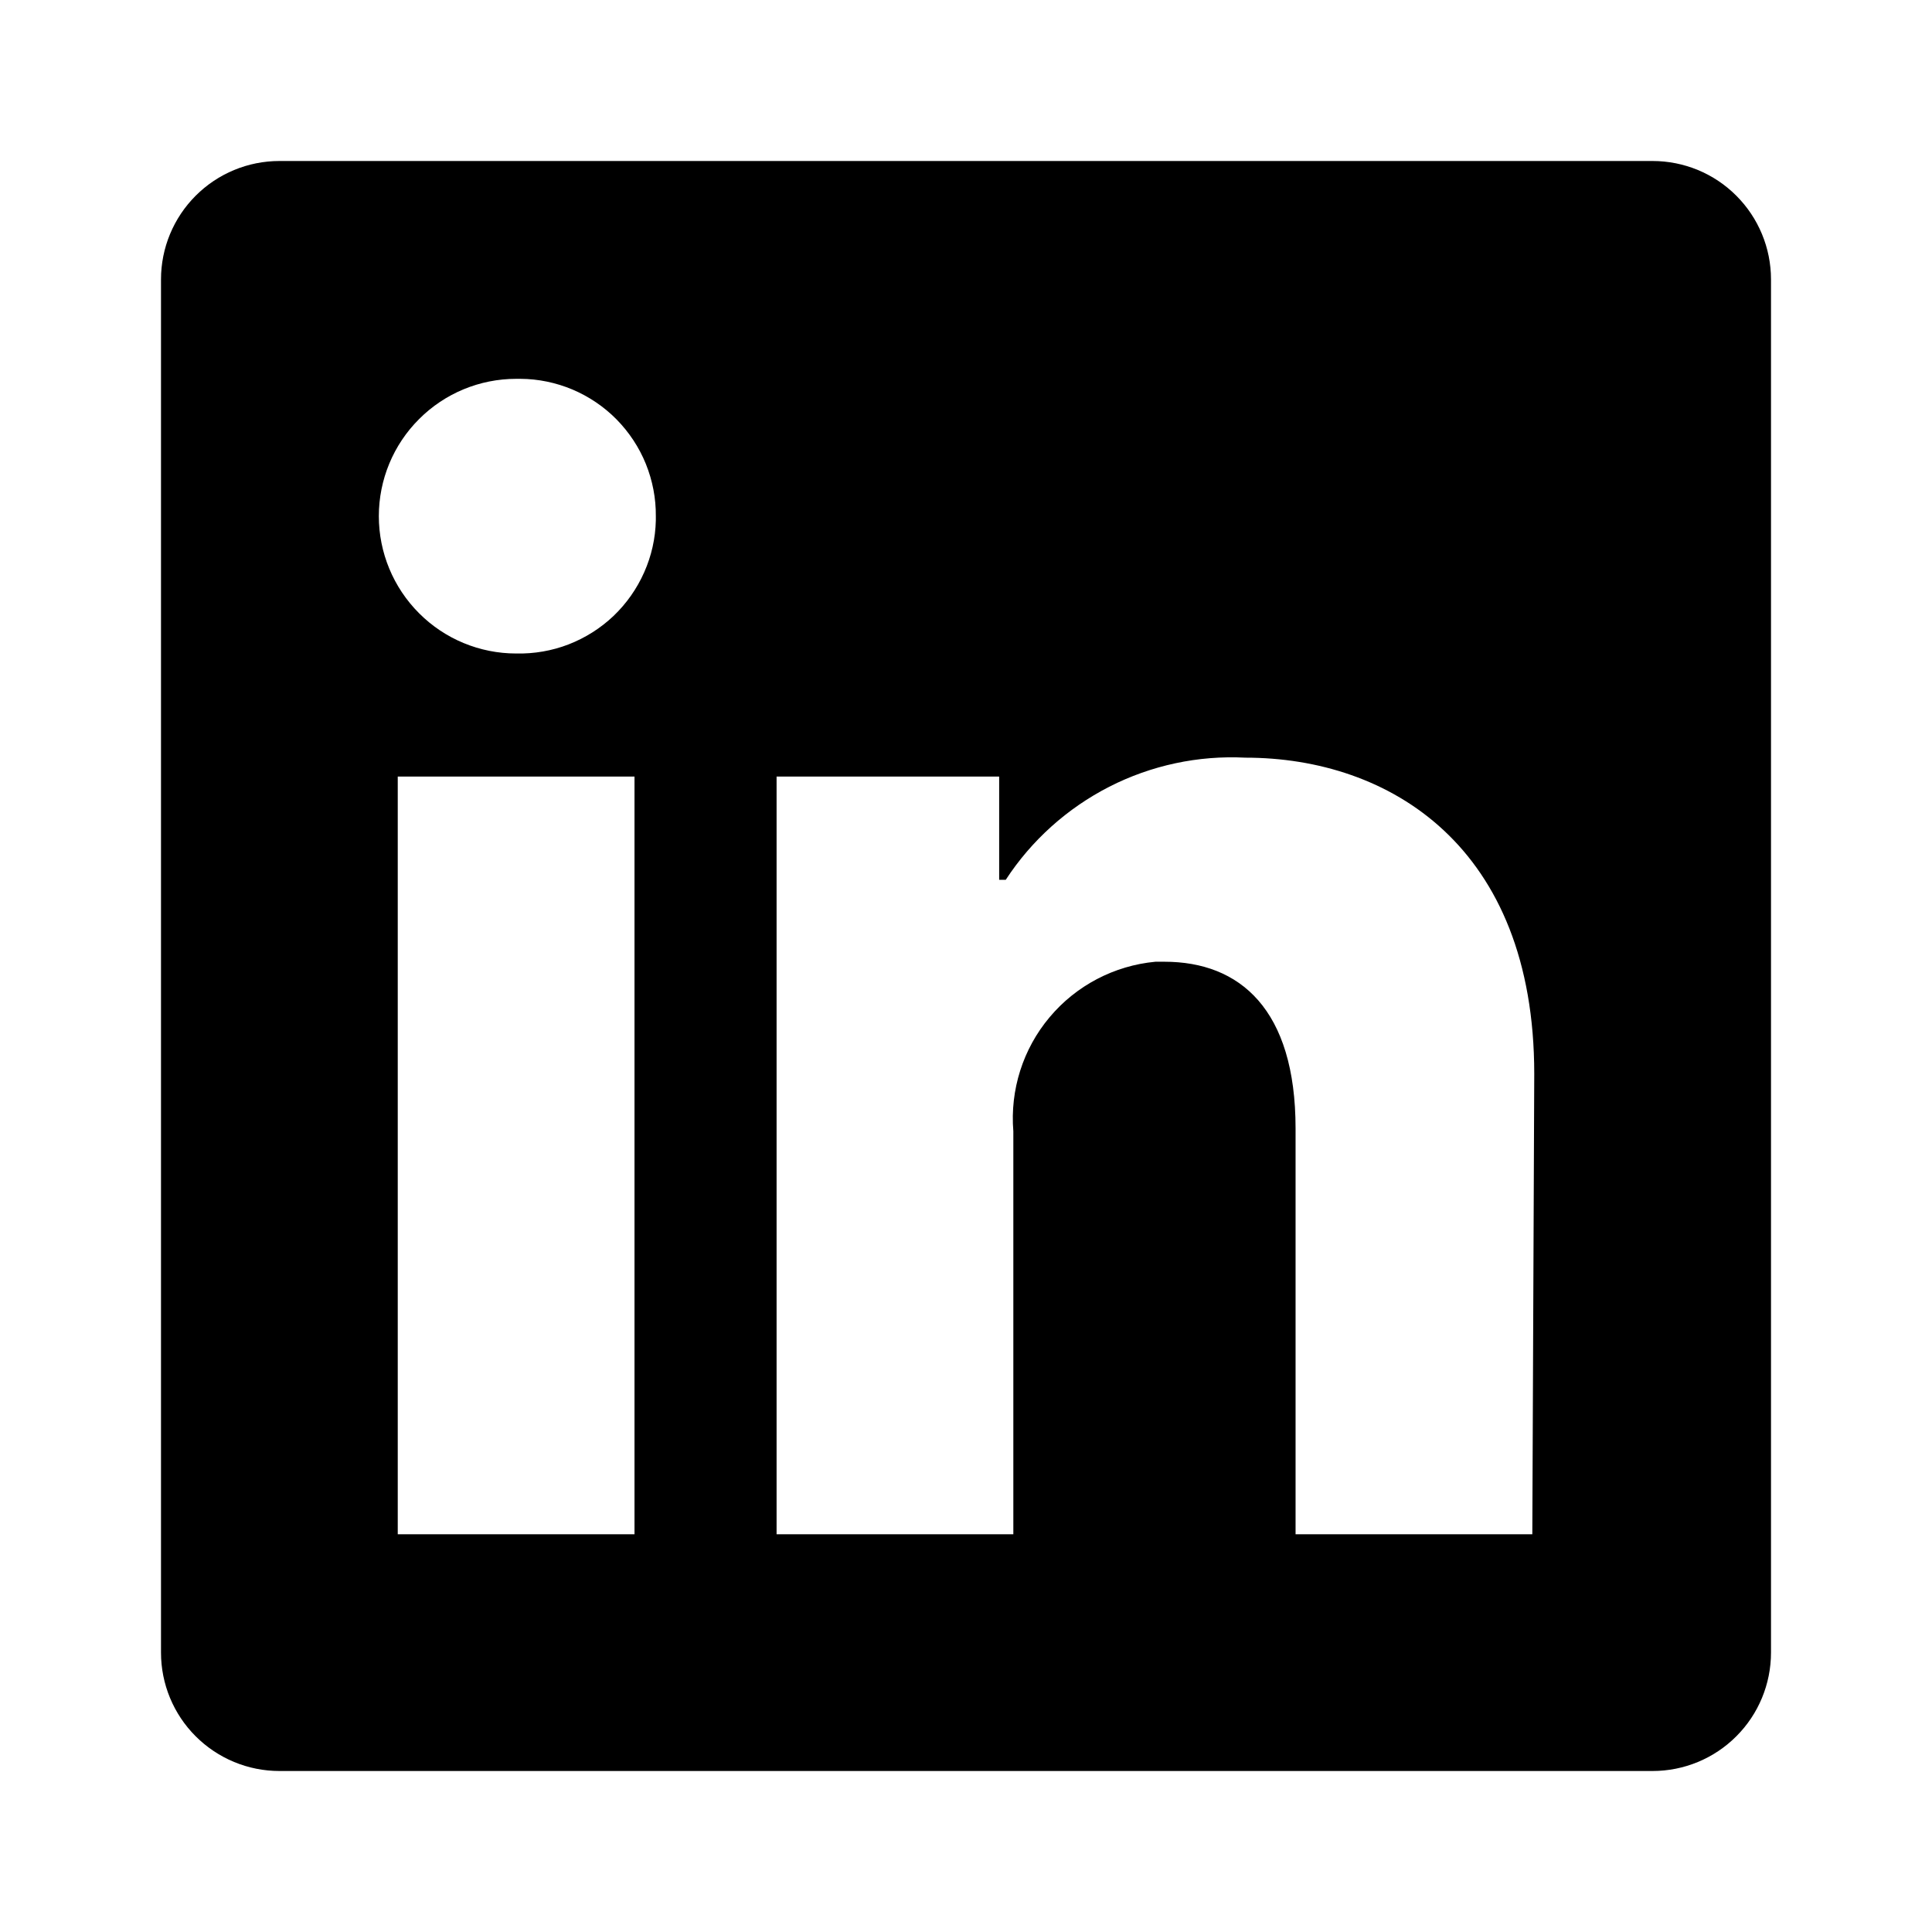
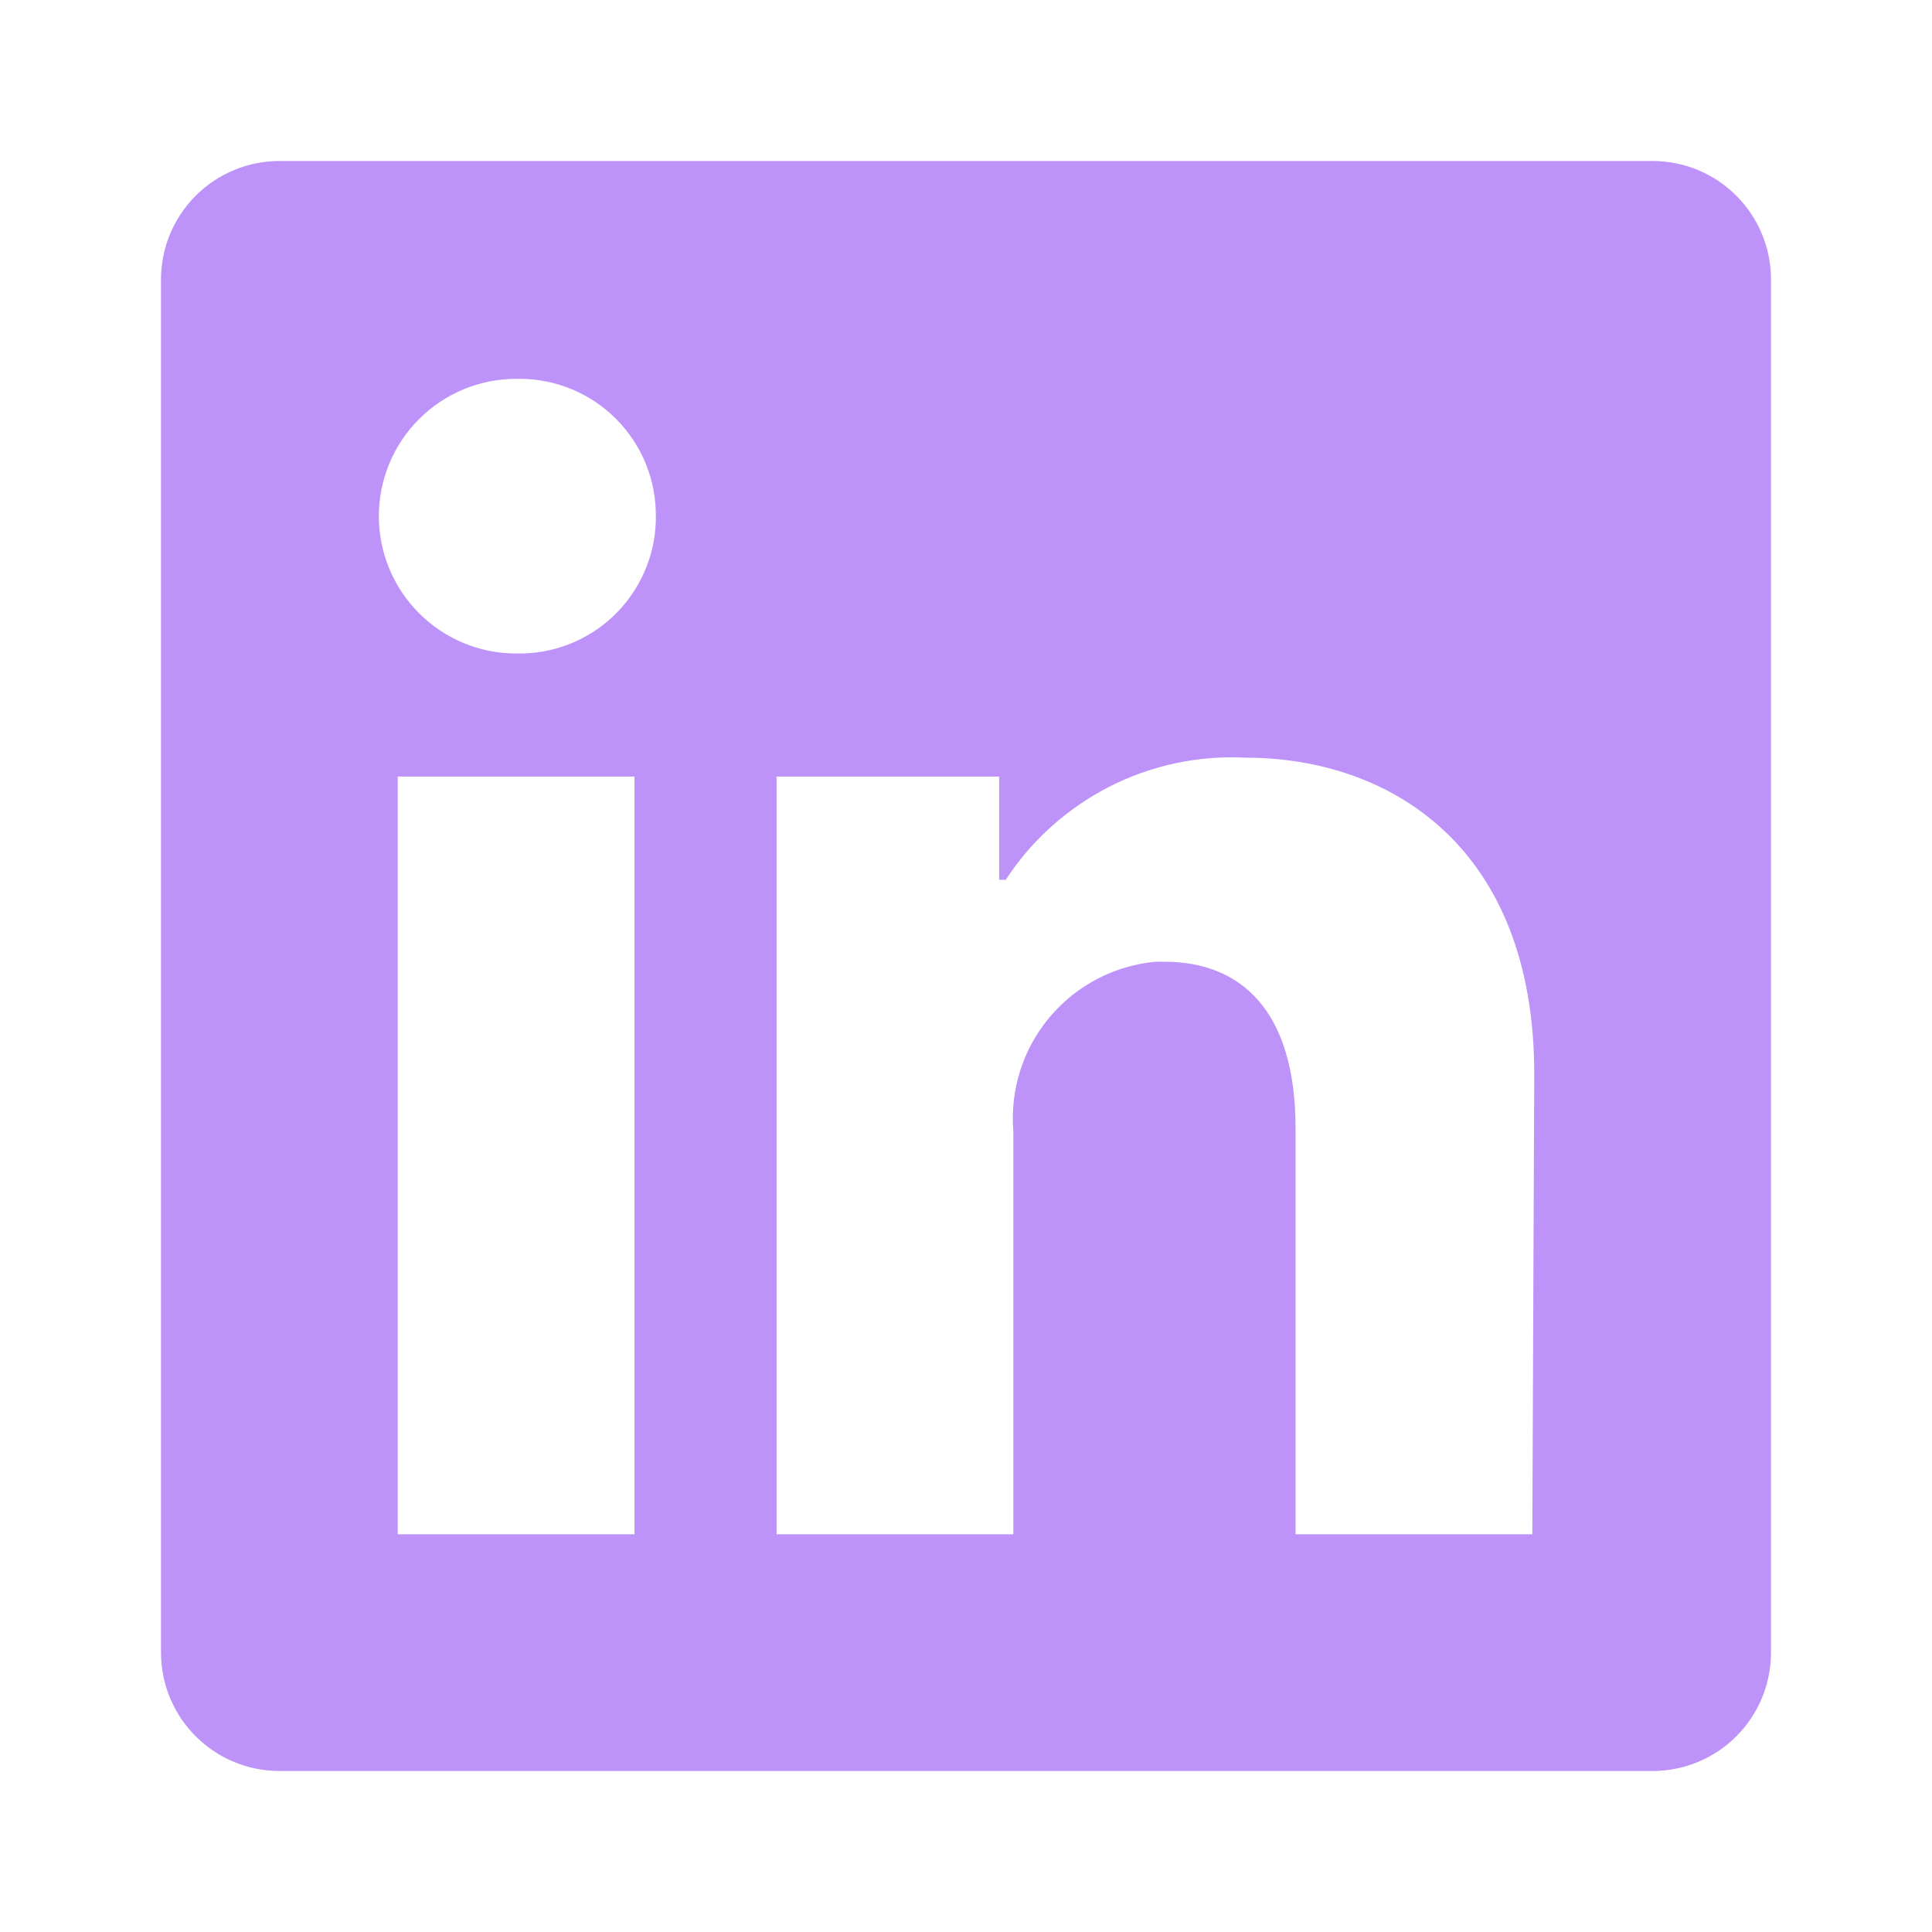
<svg xmlns="http://www.w3.org/2000/svg" width="800px" height="800px" viewBox="0 0 24 24" fill="none">
-   <path d="M22 3.471V20.529C22 20.919 21.845 21.294 21.569 21.569C21.294 21.845 20.919 22 20.529 22H3.471C3.081 22 2.707 21.845 2.431 21.569C2.155 21.294 2 20.919 2 20.529V3.471C2 3.081 2.155 2.707 2.431 2.431C2.707 2.155 3.081 2 3.471 2H20.529C20.919 2 21.294 2.155 21.569 2.431C21.845 2.707 22 3.081 22 3.471ZM7.882 9.647H4.941V19.059H7.882V9.647ZM8.147 6.412C8.149 6.189 8.106 5.969 8.023 5.763C7.939 5.556 7.815 5.369 7.659 5.21C7.503 5.052 7.317 4.926 7.112 4.839C6.907 4.753 6.687 4.707 6.465 4.706H6.412C5.959 4.706 5.525 4.886 5.206 5.206C4.886 5.525 4.706 5.959 4.706 6.412C4.706 6.864 4.886 7.298 5.206 7.618C5.525 7.938 5.959 8.118 6.412 8.118C6.634 8.123 6.856 8.085 7.063 8.005C7.271 7.924 7.461 7.804 7.622 7.651C7.783 7.497 7.912 7.313 8.002 7.11C8.093 6.906 8.142 6.687 8.147 6.465V6.412ZM19.059 13.341C19.059 10.512 17.259 9.412 15.471 9.412C14.885 9.382 14.302 9.507 13.78 9.773C13.258 10.04 12.814 10.438 12.494 10.929H12.412V9.647H9.647V19.059H12.588V14.053C12.546 13.54 12.707 13.031 13.038 12.637C13.368 12.243 13.841 11.995 14.353 11.947H14.465C15.4 11.947 16.094 12.535 16.094 14.018V19.059H19.035L19.059 13.341Z" fill="#000000" />
+   <path d="M22 3.471V20.529C22 20.919 21.845 21.294 21.569 21.569C21.294 21.845 20.919 22 20.529 22H3.471C3.081 22 2.707 21.845 2.431 21.569C2.155 21.294 2 20.919 2 20.529V3.471C2 3.081 2.155 2.707 2.431 2.431C2.707 2.155 3.081 2 3.471 2H20.529C20.919 2 21.294 2.155 21.569 2.431C21.845 2.707 22 3.081 22 3.471ZM7.882 9.647H4.941V19.059H7.882V9.647ZM8.147 6.412C8.149 6.189 8.106 5.969 8.023 5.763C7.939 5.556 7.815 5.369 7.659 5.21C7.503 5.052 7.317 4.926 7.112 4.839C6.907 4.753 6.687 4.707 6.465 4.706H6.412C5.959 4.706 5.525 4.886 5.206 5.206C4.886 5.525 4.706 5.959 4.706 6.412C4.706 6.864 4.886 7.298 5.206 7.618C5.525 7.938 5.959 8.118 6.412 8.118C6.634 8.123 6.856 8.085 7.063 8.005C7.271 7.924 7.461 7.804 7.622 7.651C7.783 7.497 7.912 7.313 8.002 7.11C8.093 6.906 8.142 6.687 8.147 6.465V6.412ZM19.059 13.341C19.059 10.512 17.259 9.412 15.471 9.412C14.885 9.382 14.302 9.507 13.78 9.773C13.258 10.04 12.814 10.438 12.494 10.929H12.412V9.647H9.647V19.059H12.588V14.053C12.546 13.54 12.707 13.031 13.038 12.637C13.368 12.243 13.841 11.995 14.353 11.947H14.465C15.4 11.947 16.094 12.535 16.094 14.018V19.059H19.035L19.059 13.341Z" fill="#BD93F9" />
</svg>
